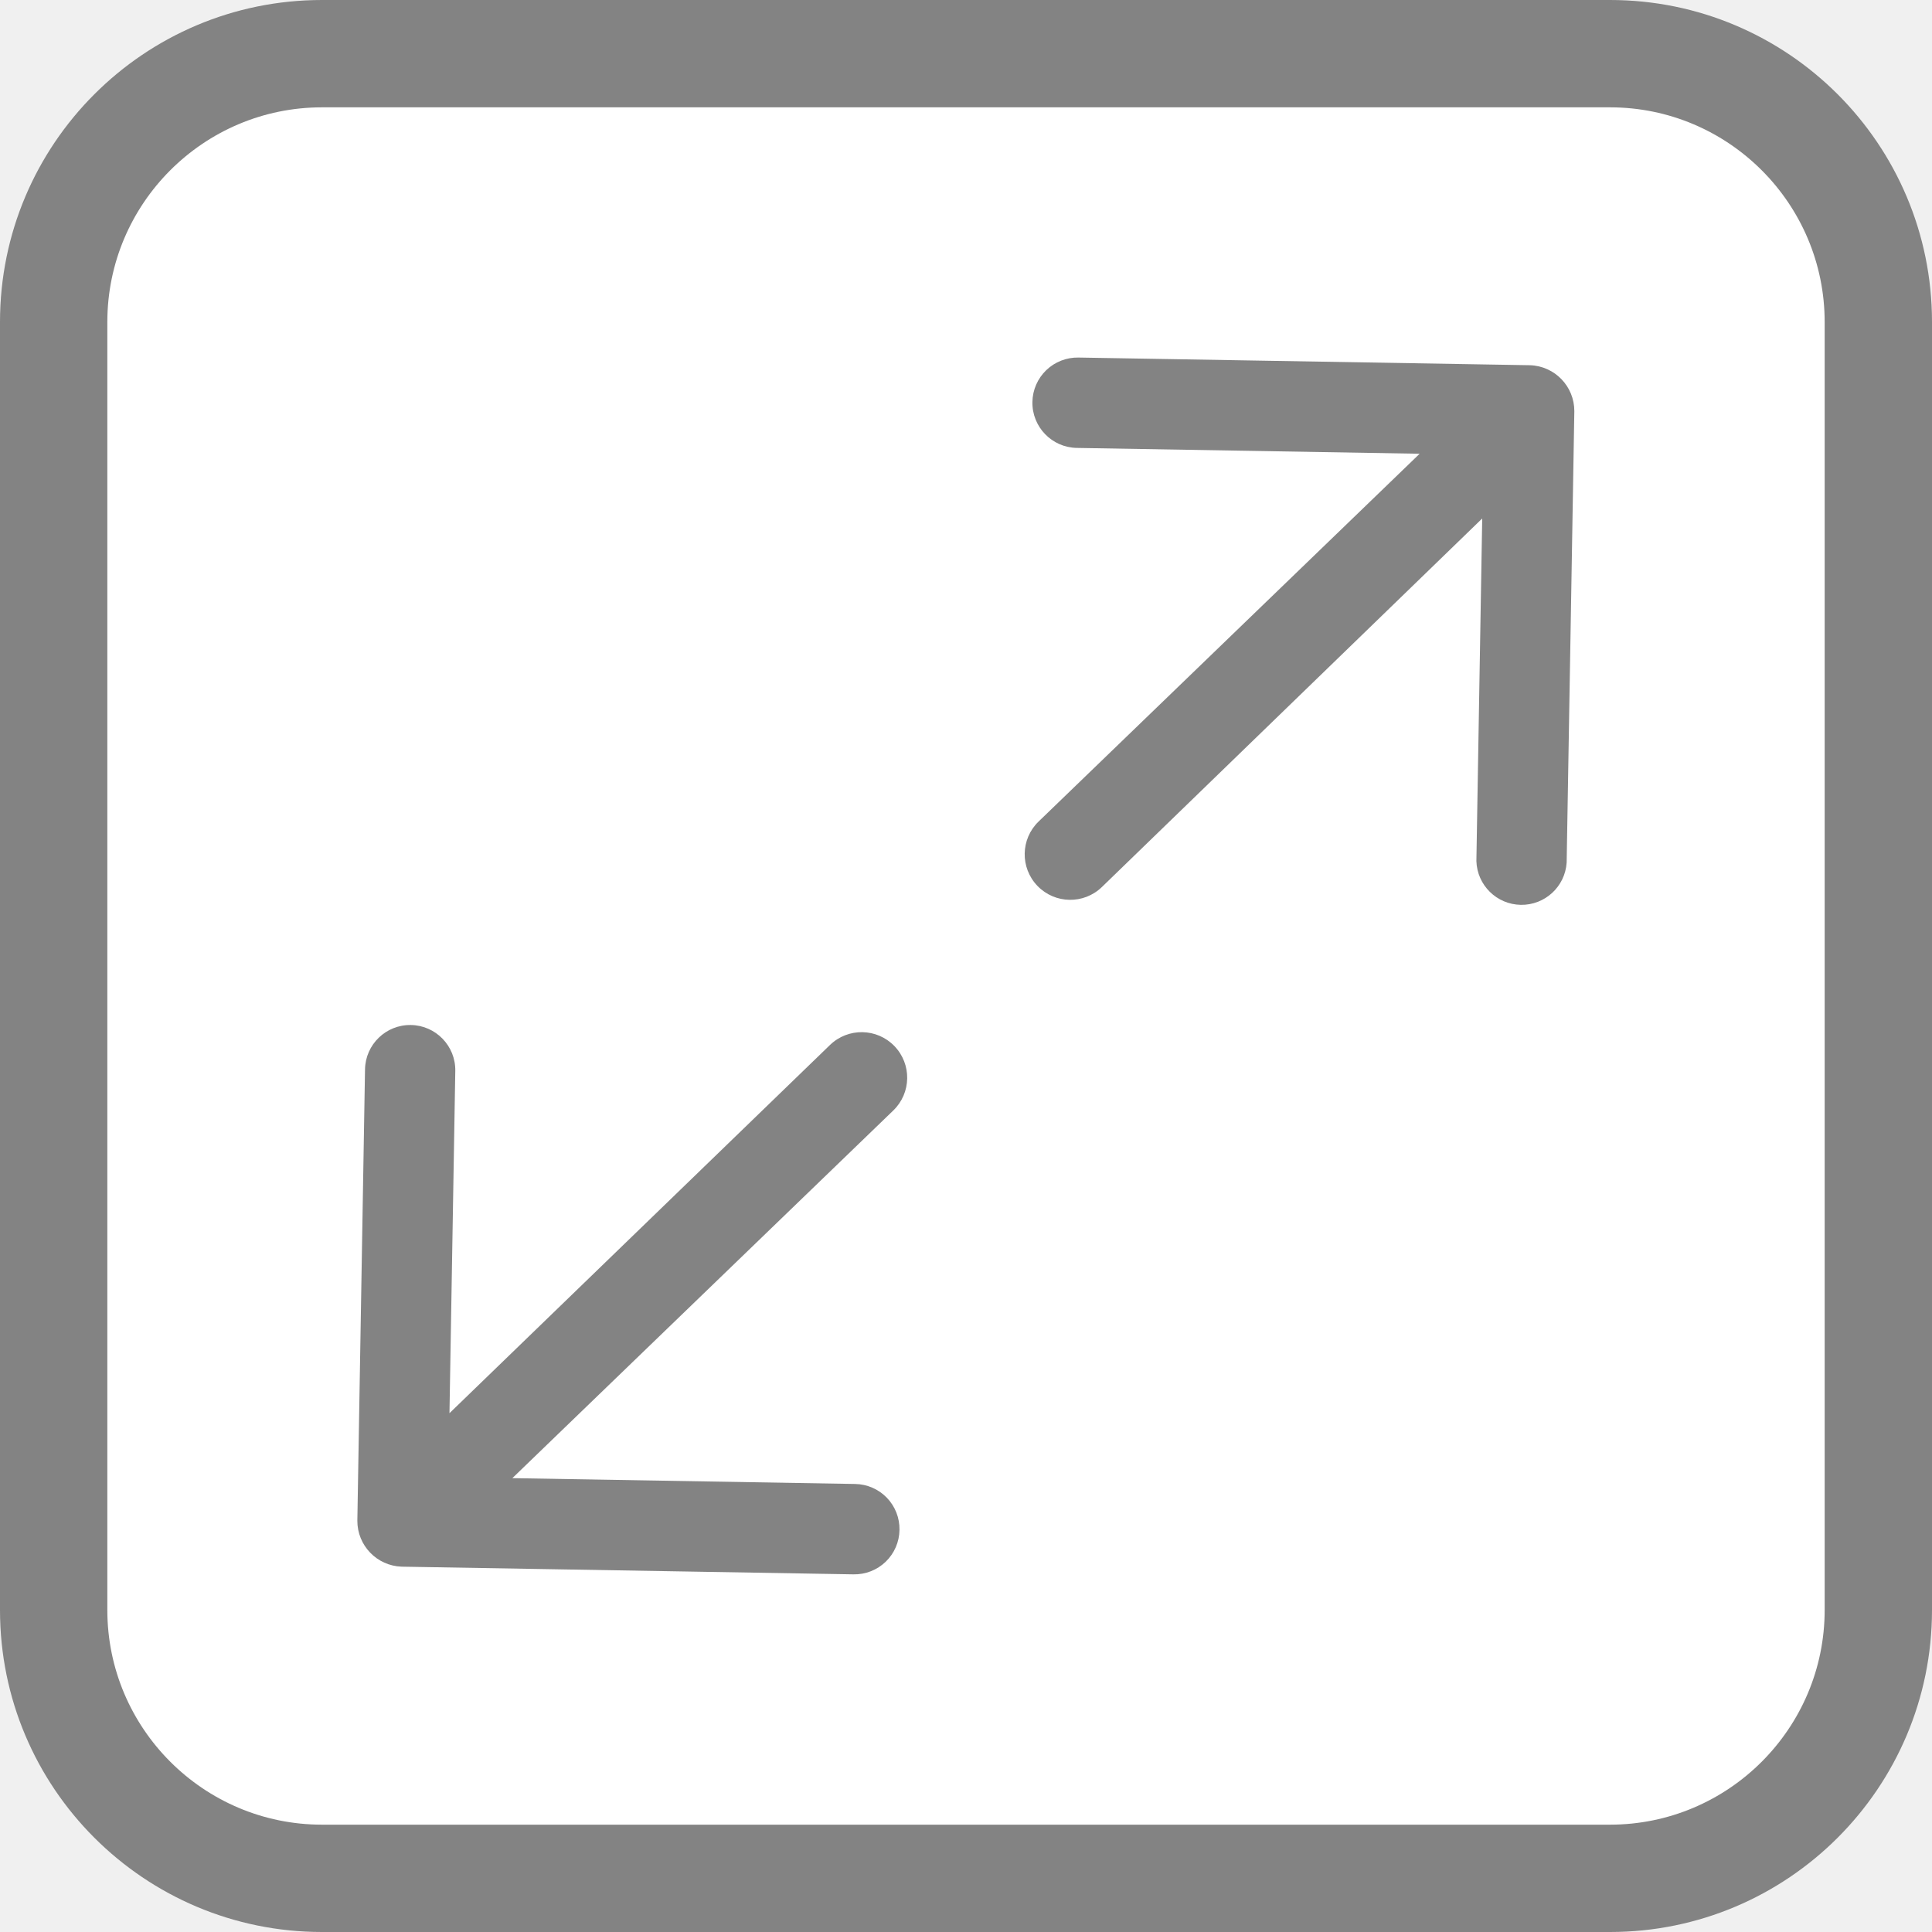
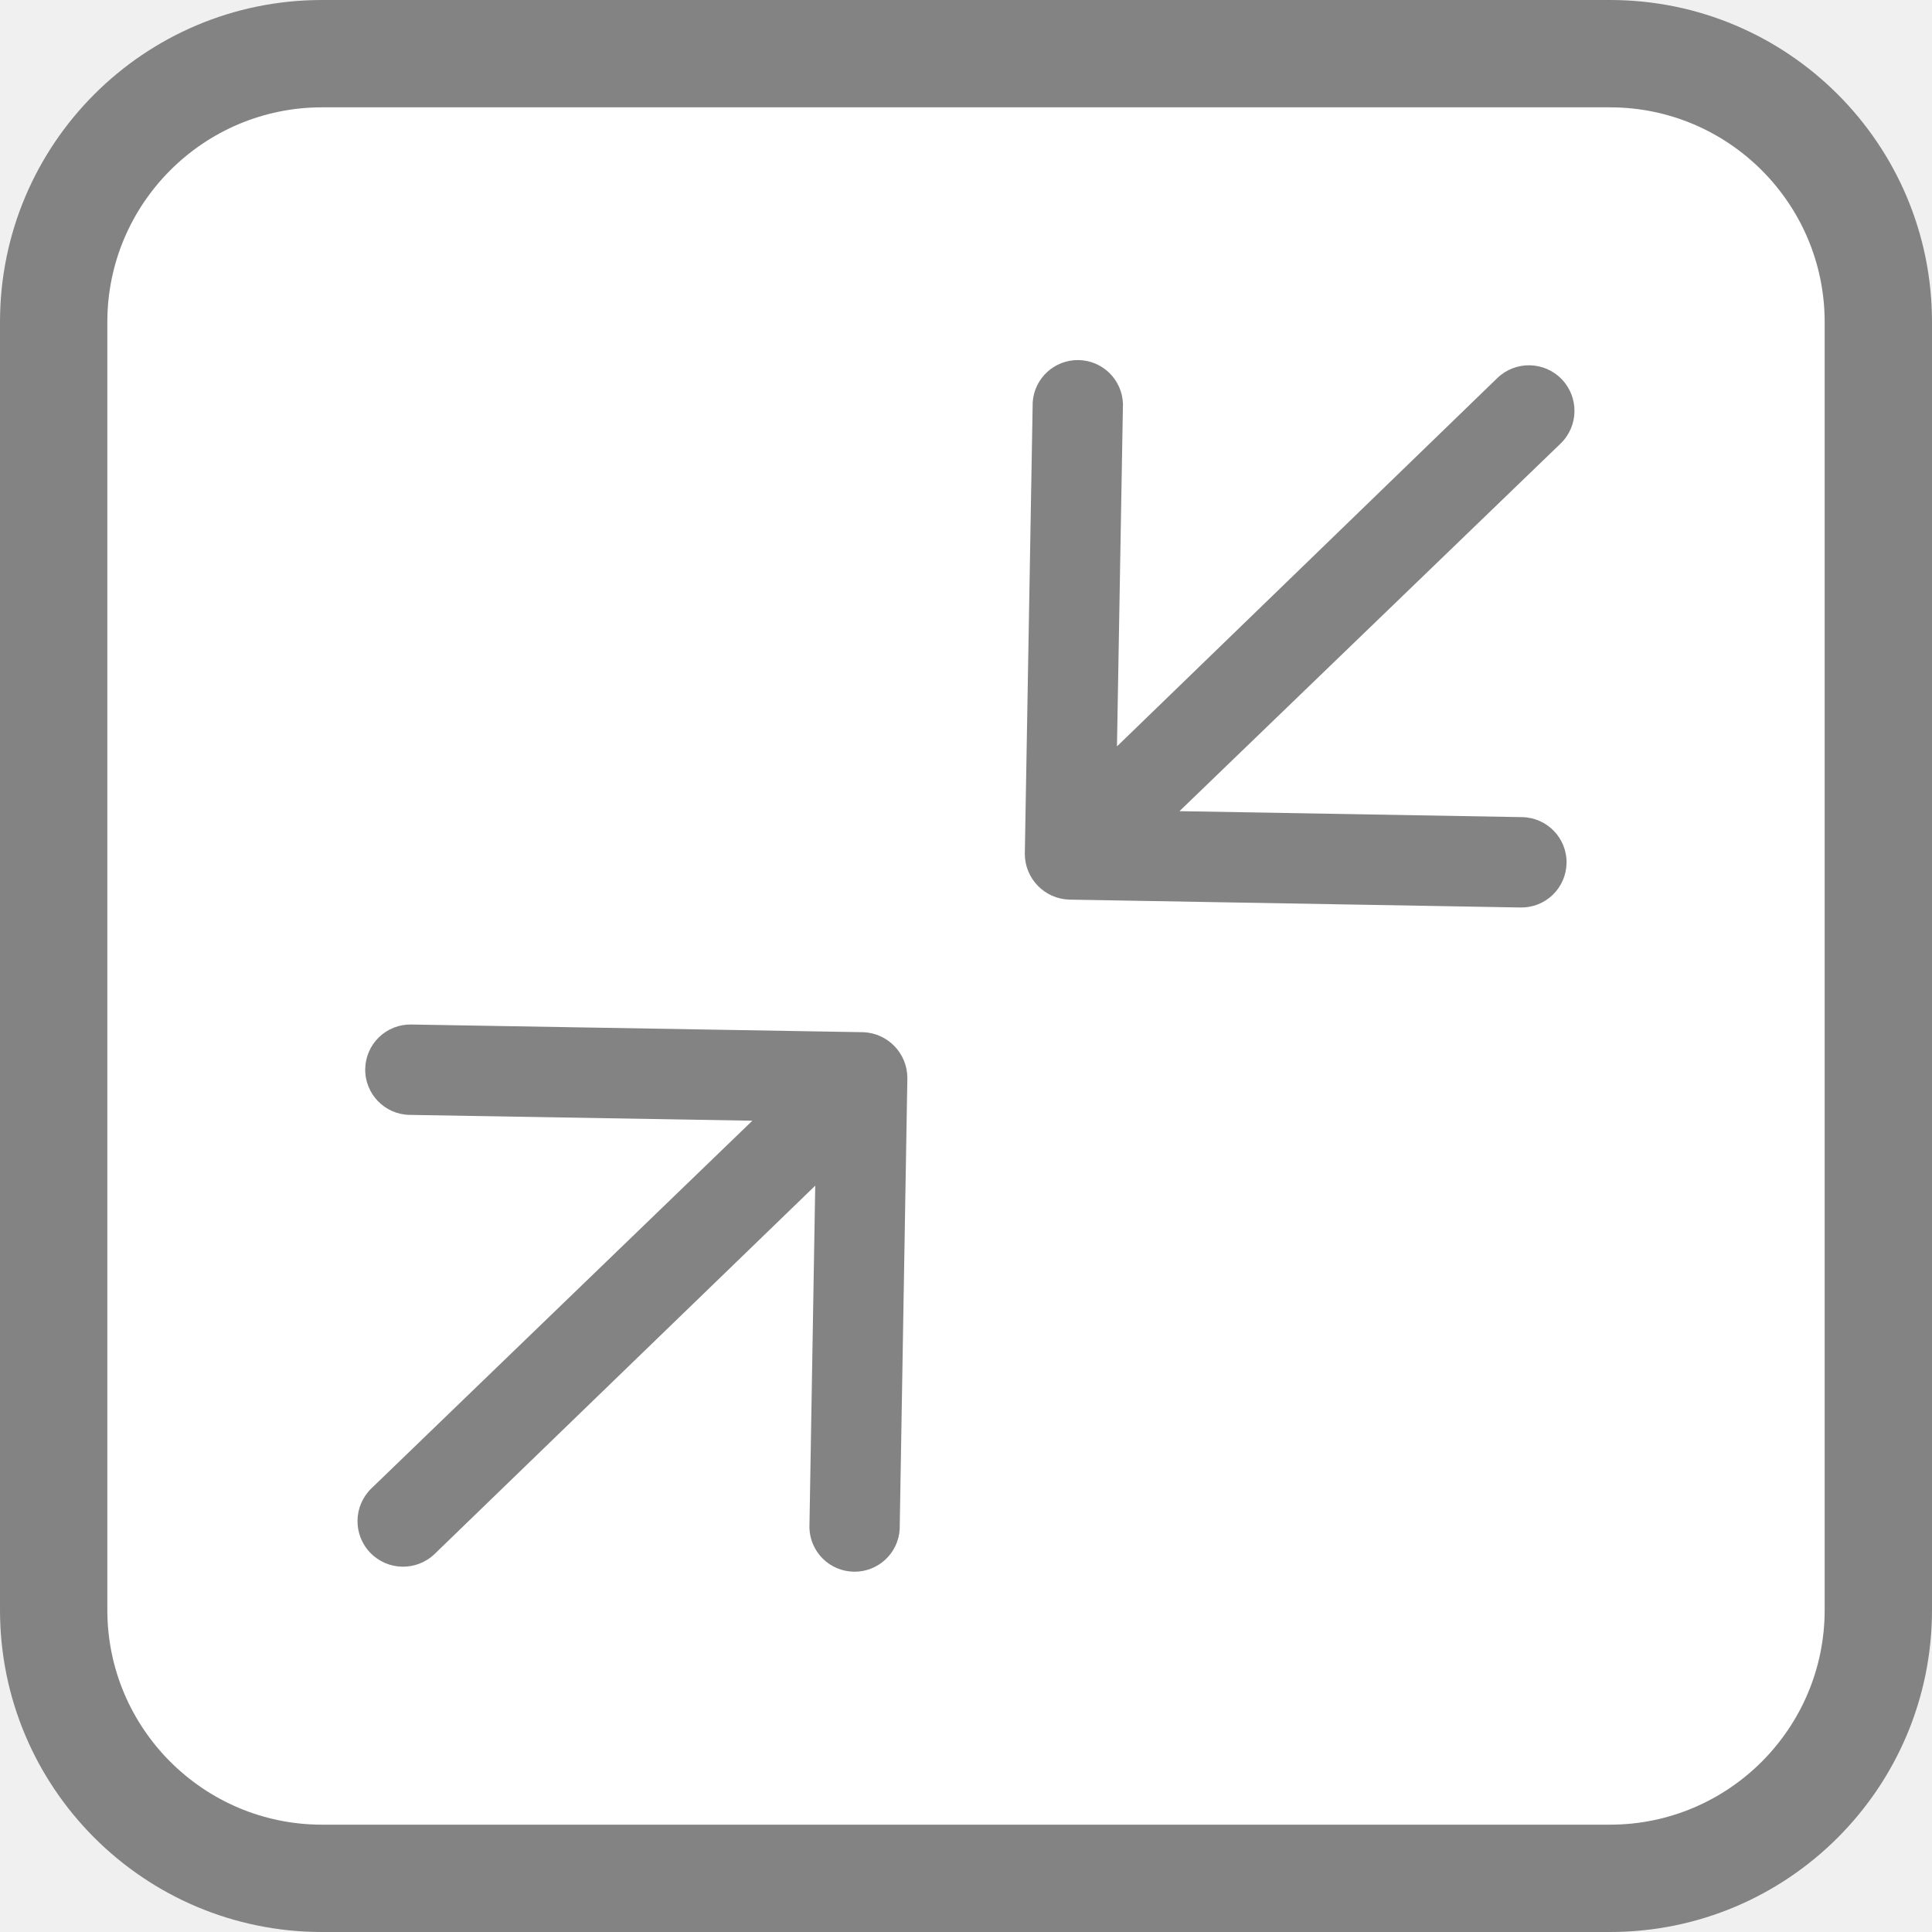
<svg xmlns="http://www.w3.org/2000/svg" width="18" height="18" viewBox="0 0 18 18">
-   <g id="Group_12037" data-name="Group 12037" transform="translate(-946 -238)">
+   <g id="Group_12030" data-name="Group 12030" transform="translate(-946 -238)">
    <g id="Path_16092" data-name="Path 16092" transform="translate(946 238)" fill="#fff">
      <path d="M 15 17.5 L 3 17.5 C 1.622 17.5 0.5 16.378 0.5 15 L 0.5 3 C 0.5 1.622 1.622 0.5 3 0.5 L 15 0.5 C 16.378 0.5 17.5 1.622 17.5 3 L 17.5 15 C 17.5 16.378 16.378 17.5 15 17.5 Z" stroke="none" />
      <path d="M 3 1 C 1.897 1 1 1.897 1 3 L 1 15 C 1 16.103 1.897 17 3 17 L 15 17 C 16.103 17 17 16.103 17 15 L 17 3 C 17 1.897 16.103 1 15 1 L 3 1 M 3 0 L 15 0 C 16.657 0 18 1.343 18 3 L 18 15 C 18 16.657 16.657 18 15 18 L 3 18 C 1.343 18 0 16.657 0 15 L 0 3 C 0 1.343 1.343 0 3 0 Z" stroke="none" fill="#838383" />
    </g>
    <g id="Group_12029" data-name="Group 12029">
-       <path id="_473eda98fd55a4fea93862a18e02994a" data-name="473eda98fd55a4fea93862a18e02994a" d="M4.628,0a.421.421,0,0,0-.421.421V3.615L.721.124a.422.422,0,1,0-.6.6L3.614,4.208H.422a.421.421,0,0,0,0,.841H4.628a.427.427,0,0,0,.421-.421V.422A.421.421,0,0,0,4.628,0Z" transform="matrix(0.017, -1, 1, 0.017, 955.54, 246.373)" fill="#838383" />
-       <path id="_473eda98fd55a4fea93862a18e02994a-2" data-name="473eda98fd55a4fea93862a18e02994a" d="M4.627,0a.42.42,0,0,0-.421.42V3.614L.721.124a.422.422,0,0,0-.6.6l3.49,3.486H.422a.42.42,0,1,0,0,.841H4.627a.427.427,0,0,0,.421-.42V.422A.42.42,0,0,0,4.627,0Z" transform="matrix(-0.017, 1, -1, -0.017, 954.459, 247.627)" fill="#838383" />
+       <path id="_473eda98fd55a4fea93862a18e02994a" data-name="473eda98fd55a4fea93862a18e02994a" d="M4.628,0a.421.421,0,0,0-.421.421V3.614L.721.124a.422.422,0,1,0-.6.6L3.614,4.207H.422a.421.421,0,0,0,0,.841H4.628a.427.427,0,0,0,.421-.421V.422A.421.421,0,0,0,4.628,0Z" transform="translate(960.676 241.414) rotate(91)" fill="#838383" />
+       <path id="_473eda98fd55a4fea93862a18e02994a-2" data-name="473eda98fd55a4fea93862a18e02994a" d="M4.627,0a.421.421,0,0,0-.421.421V3.614L.721.124a.422.422,0,1,0-.6.6l3.49,3.486H.422a.421.421,0,0,0,0,.841H4.627a.427.427,0,0,0,.421-.421V.422A.421.421,0,0,0,4.627,0Z" transform="matrix(0.017, -1, 1, 0.017, 949.324, 252.586)" fill="#838383" />
    </g>
  </g>
</svg>
